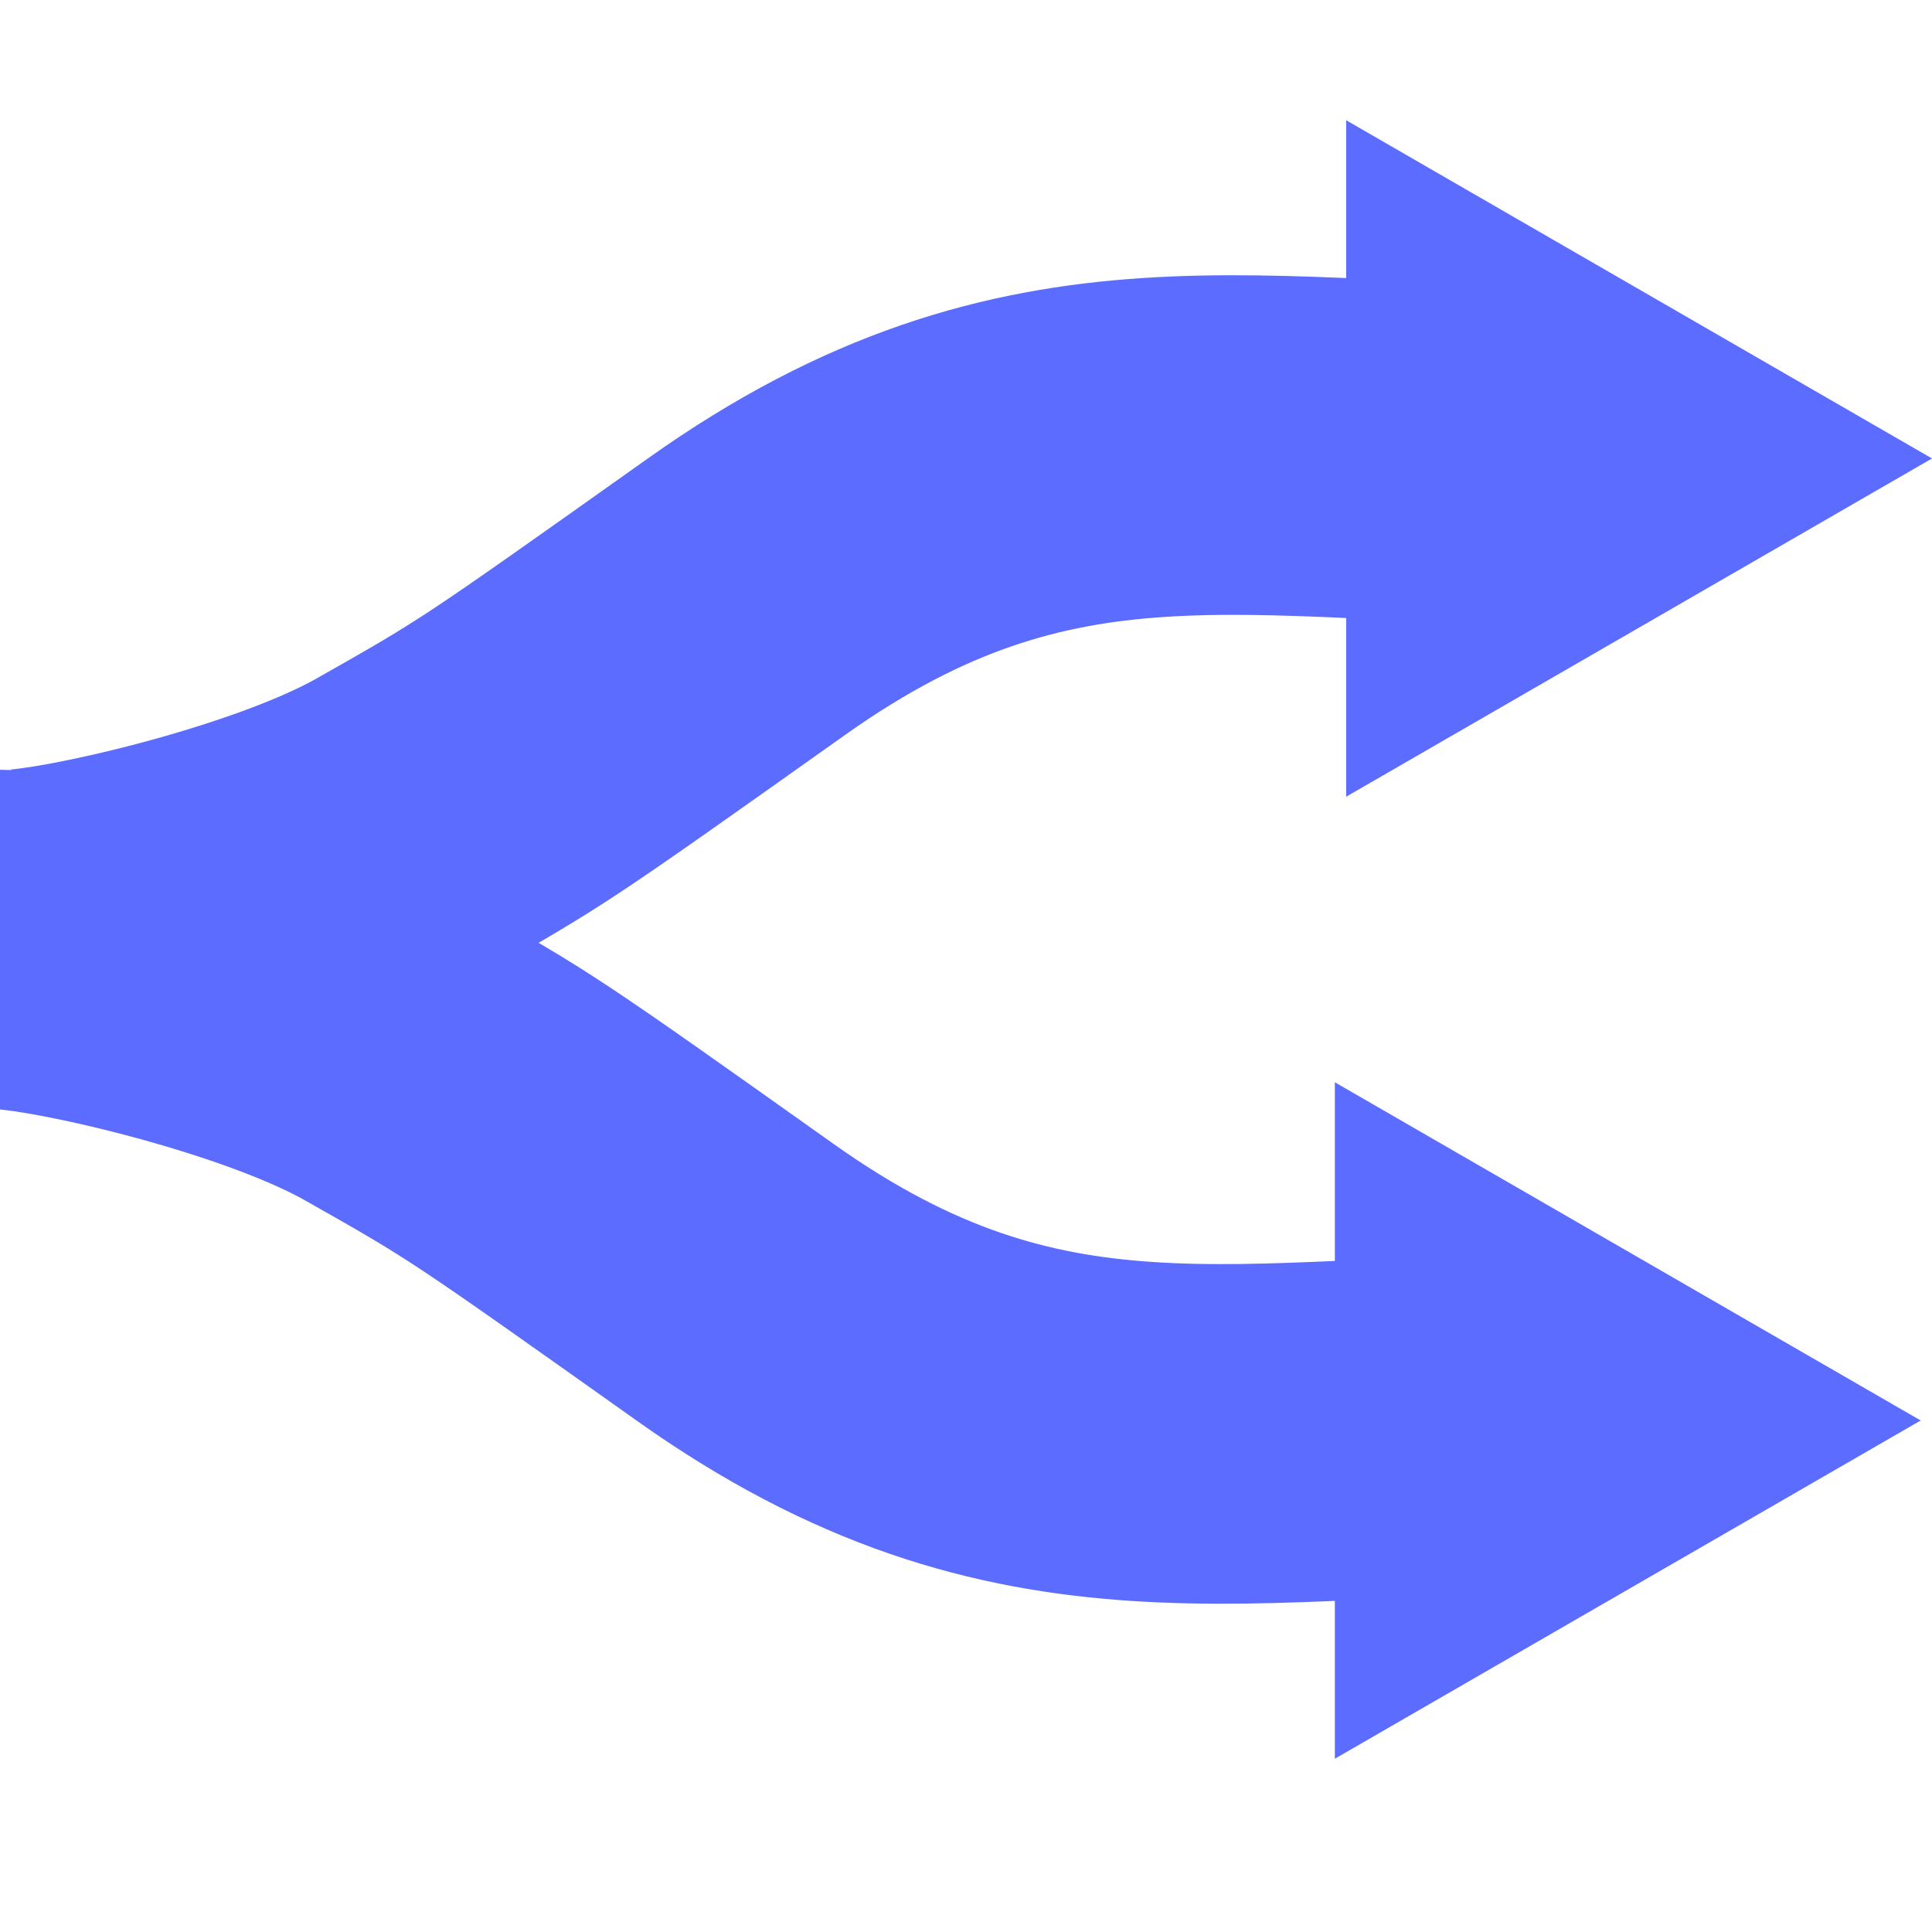
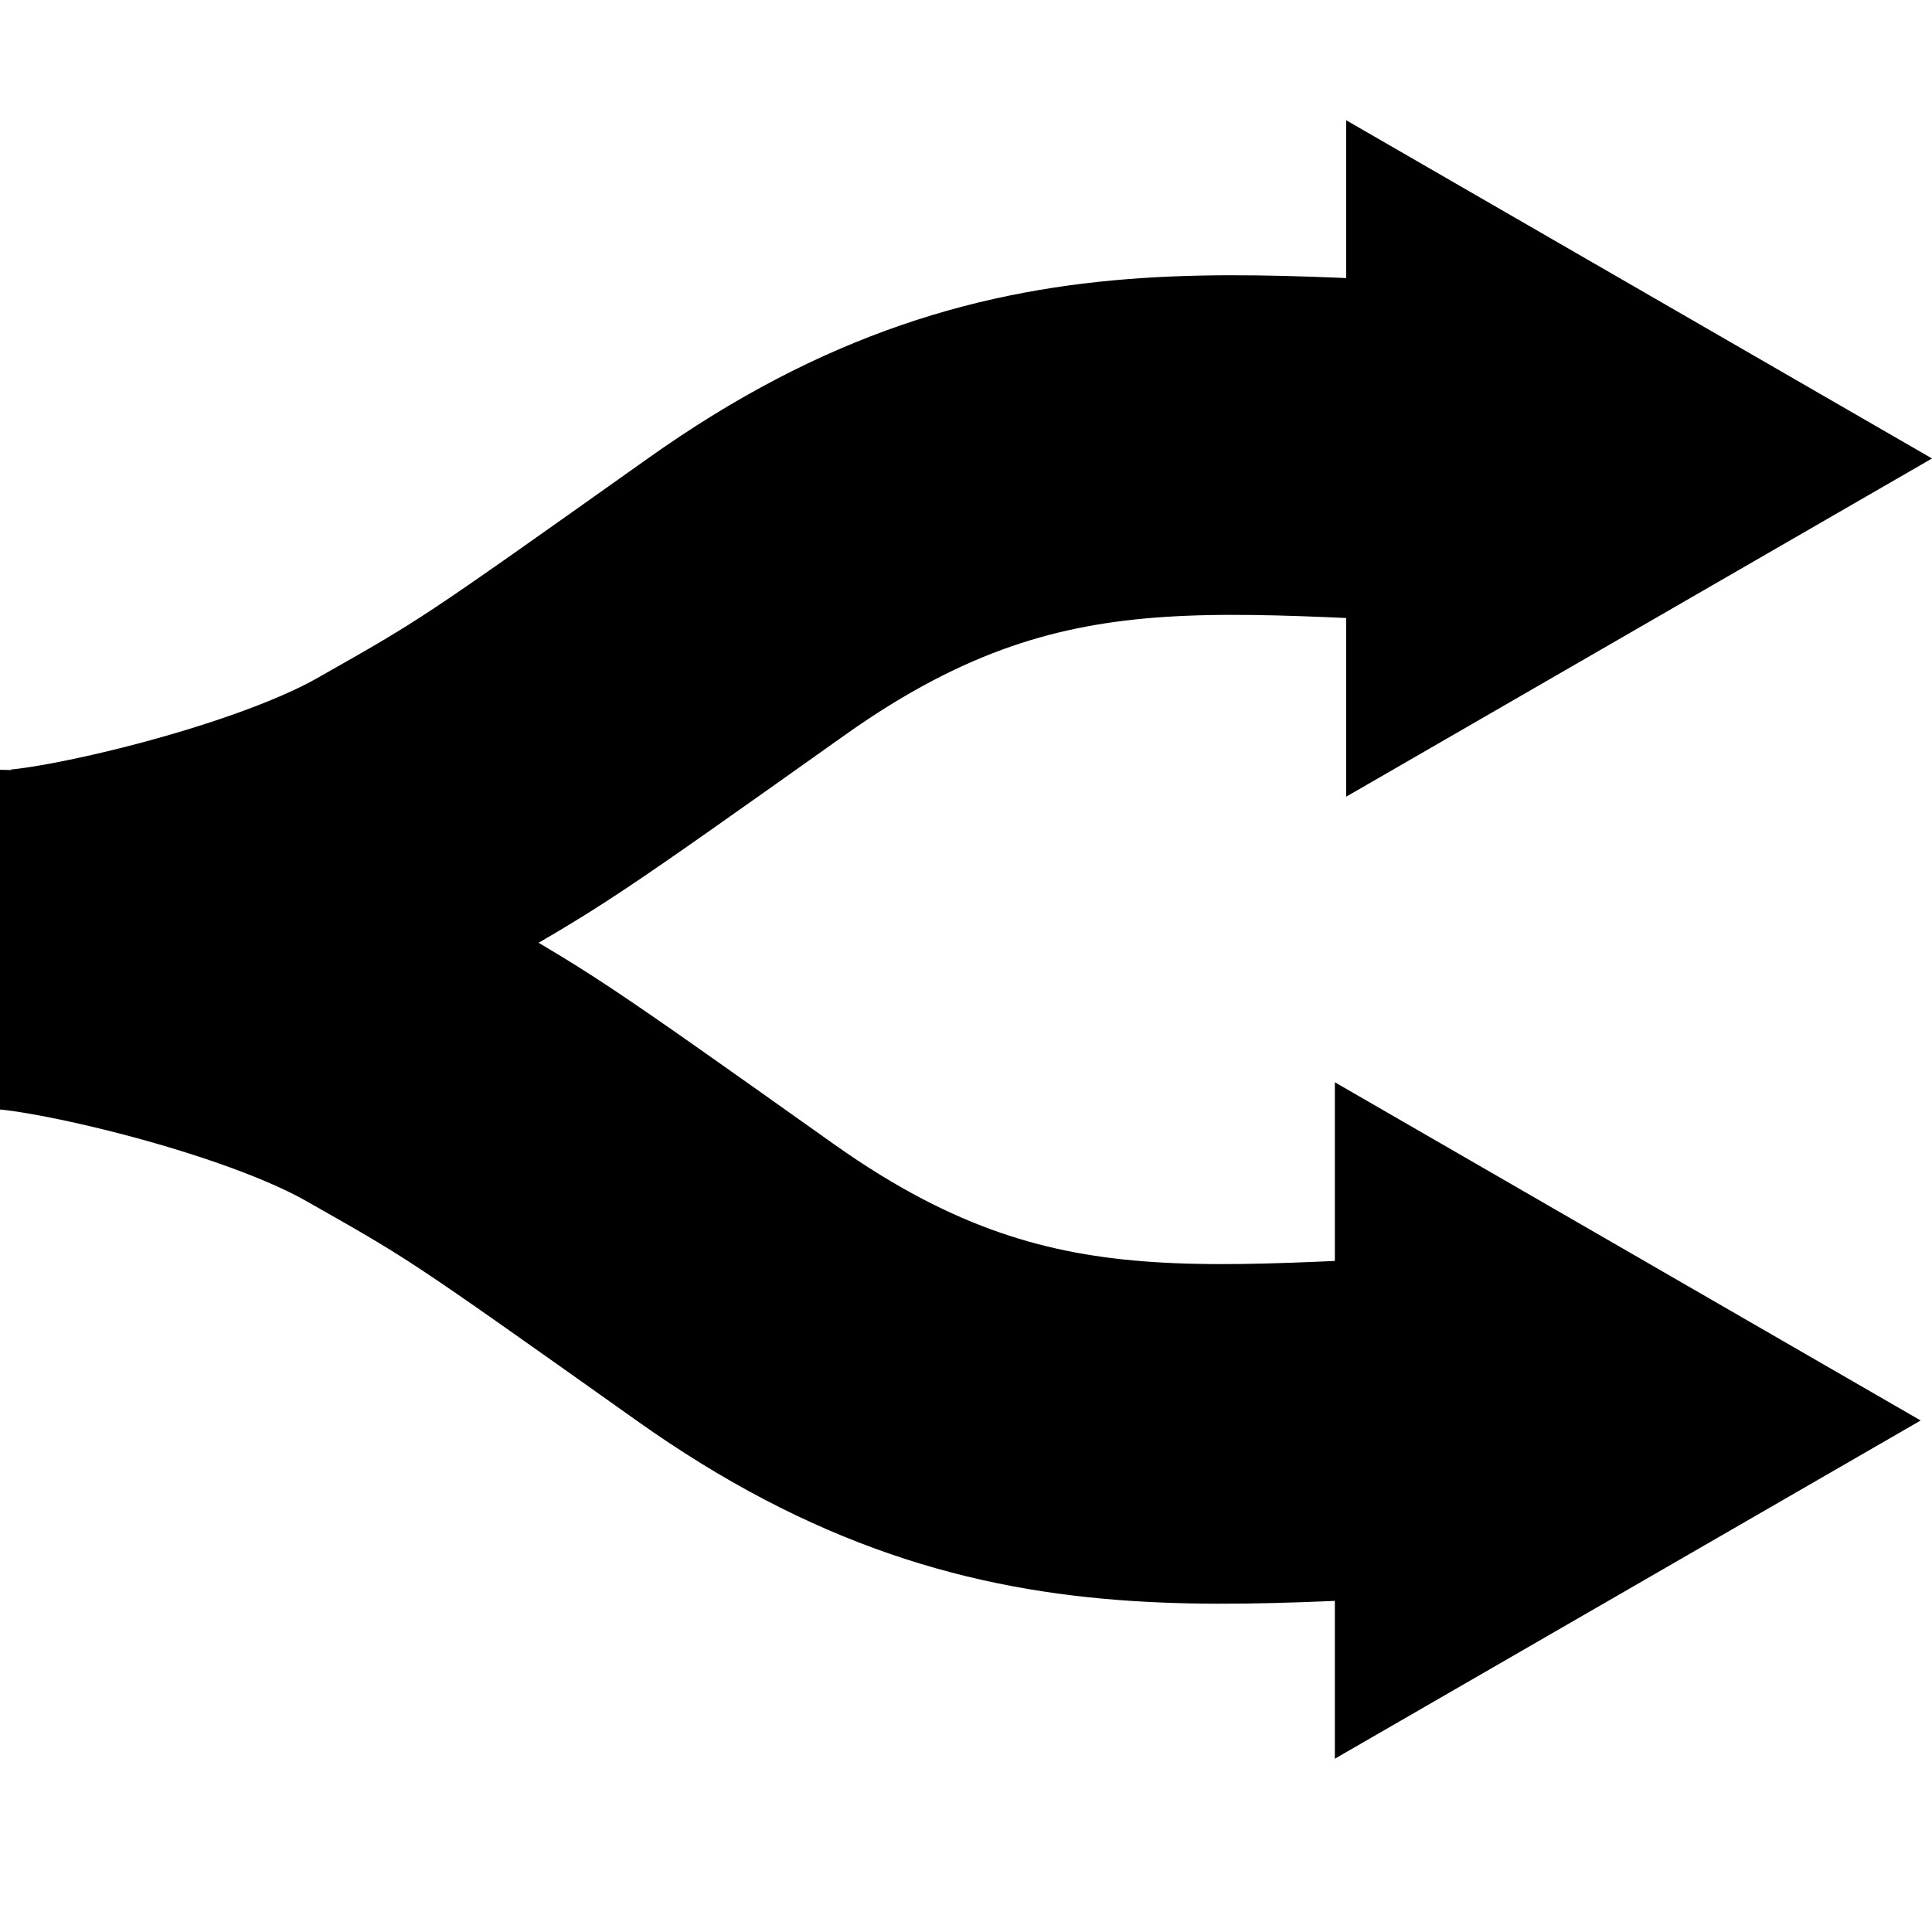
- <svg xmlns="http://www.w3.org/2000/svg" width="512" height="512" viewBox="0 0 512 512" fill="#5B6CFF" stroke="#5B6CFF">
-   <g clip-path="url(#clip0_205_3)">
+ <svg xmlns="http://www.w3.org/2000/svg" width="512" height="512" viewBox="0 0 512 512" fill="#000" stroke="#000">
+   <g>
    <path d="M3 248.945C18 248.945 76 236 106 219C136 202 136 202 198 158C276.497 102.293 332 120.945 423 120.945" stroke-width="90" />
    <path d="M511 121.5L357.25 210.268L357.25 32.732L511 121.5Z" />
    <path d="M0 249C15 249 73 261.945 103 278.945C133 295.945 133 295.945 195 339.945C273.497 395.652 329 377 420 377" stroke-width="90" />
    <path d="M508 376.445L354.25 287.678L354.25 465.213L508 376.445Z" />
  </g>
</svg>
